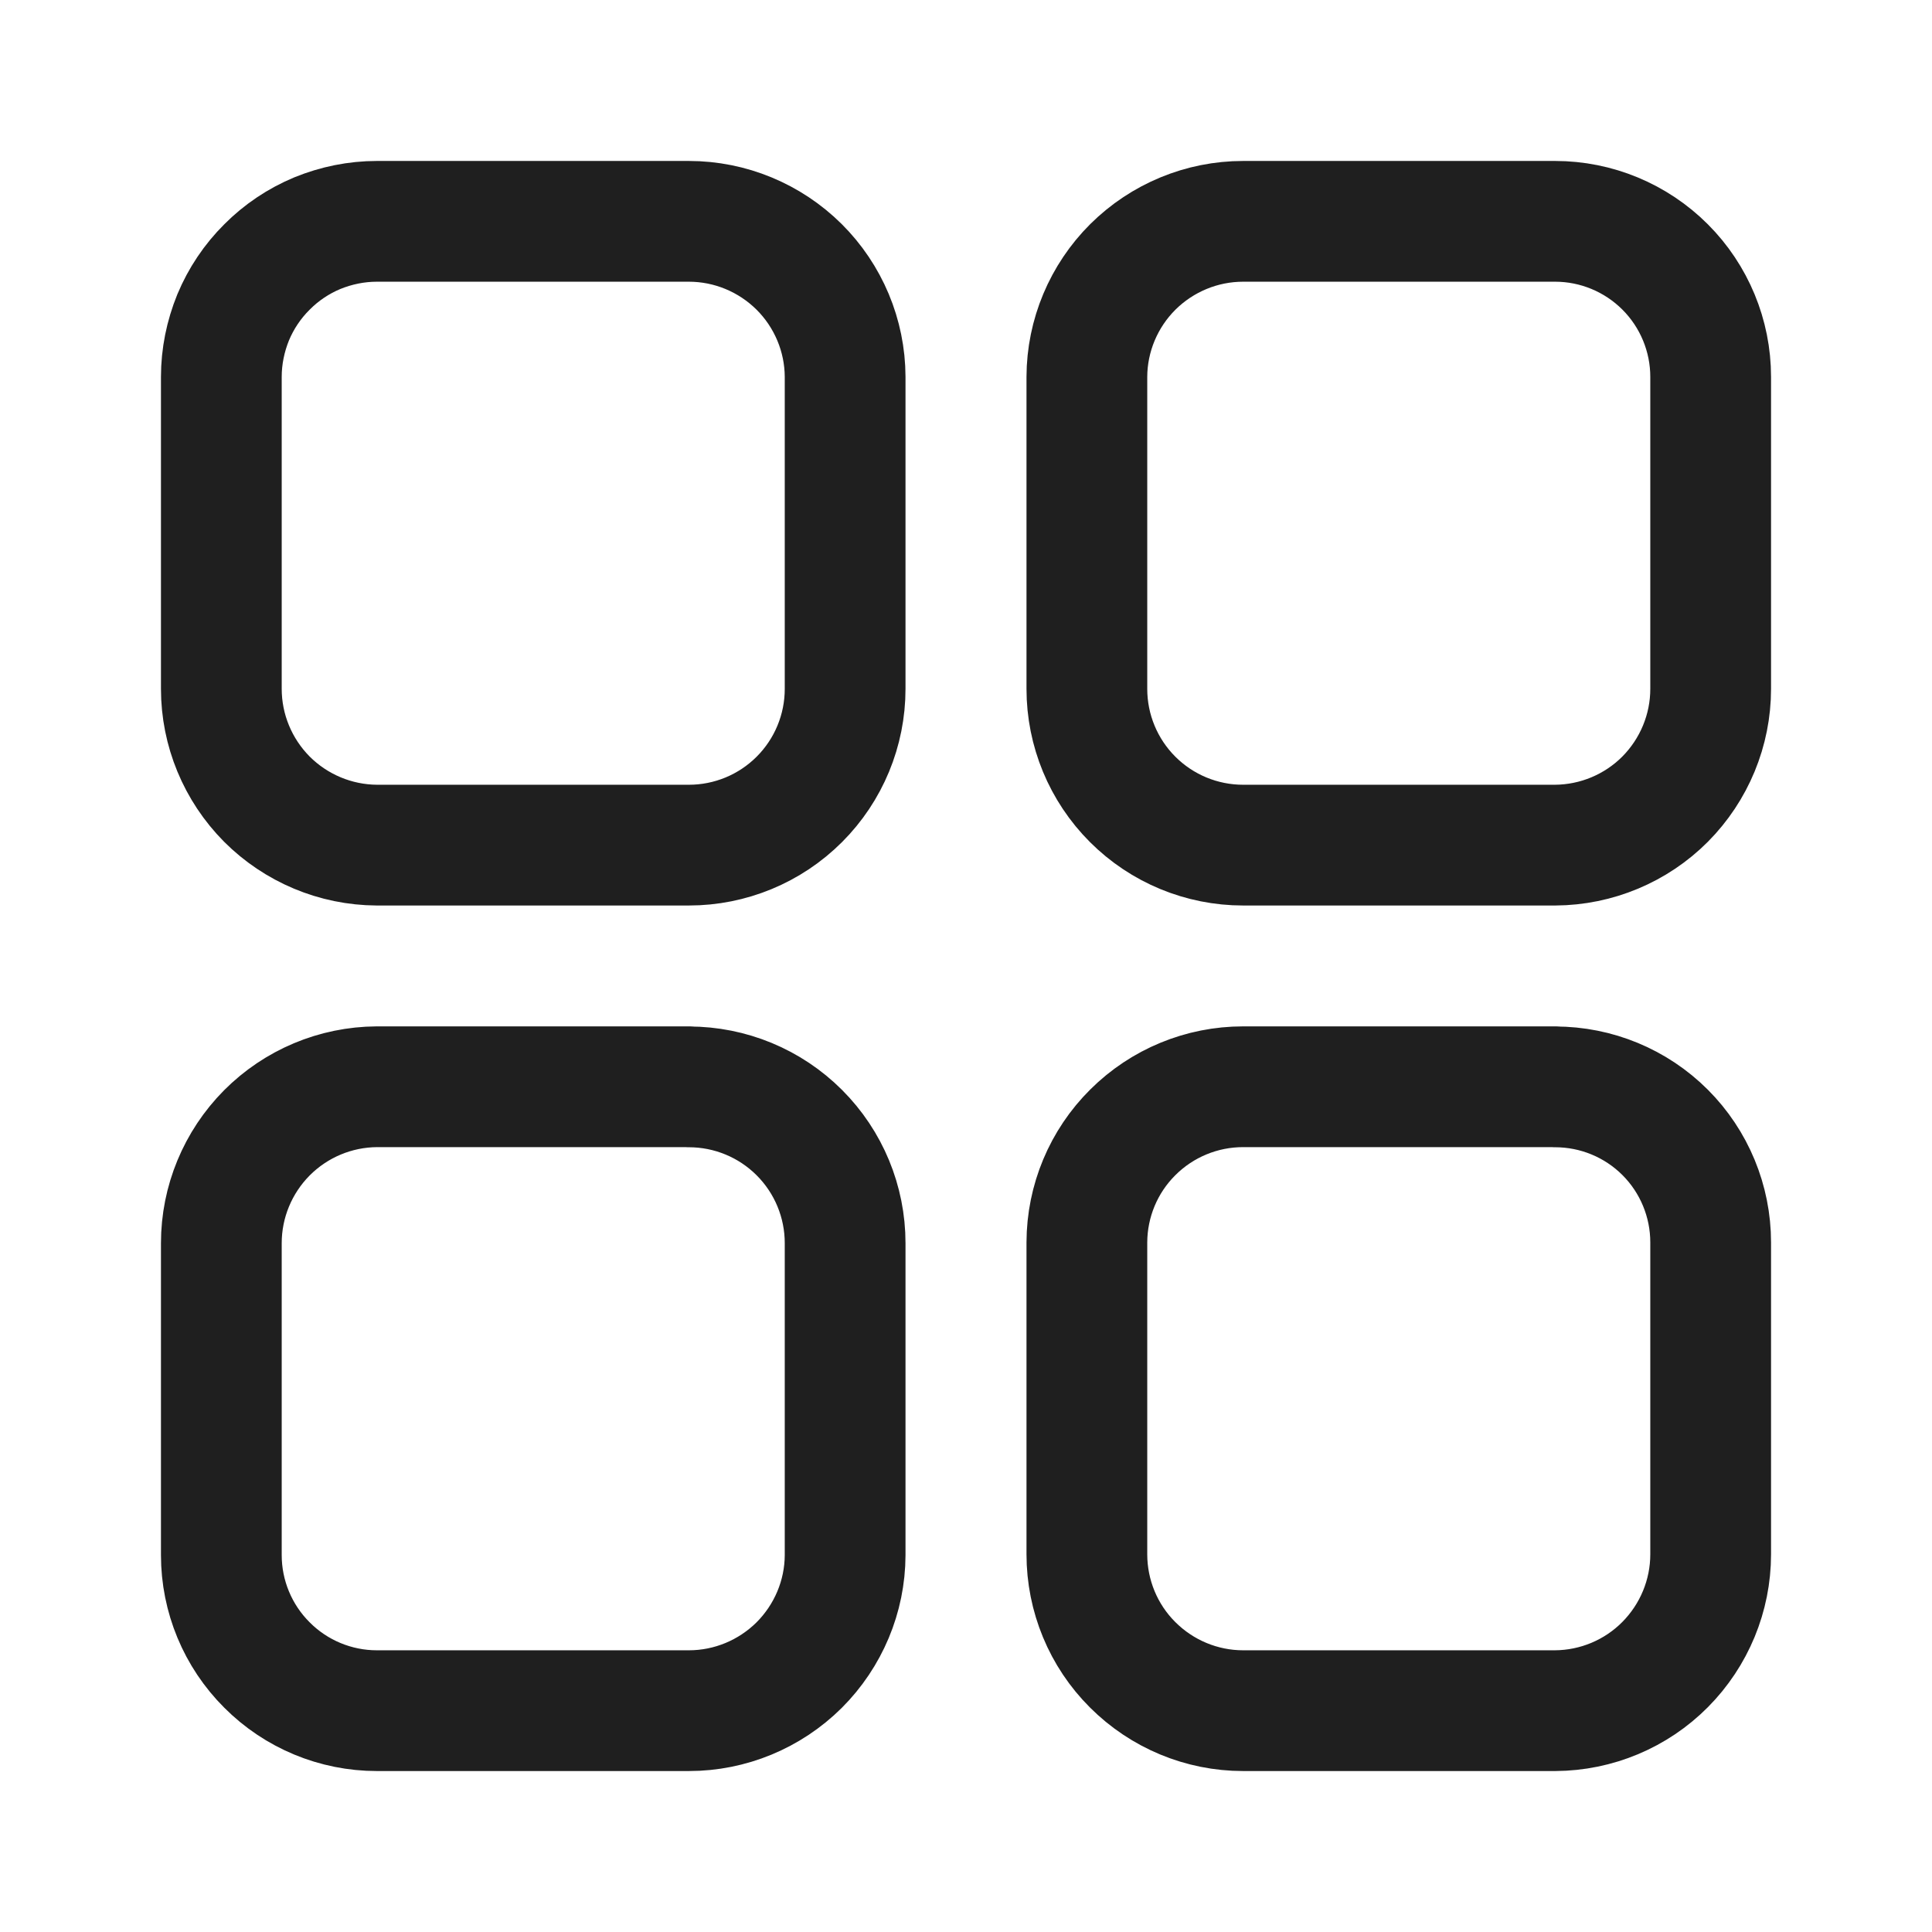
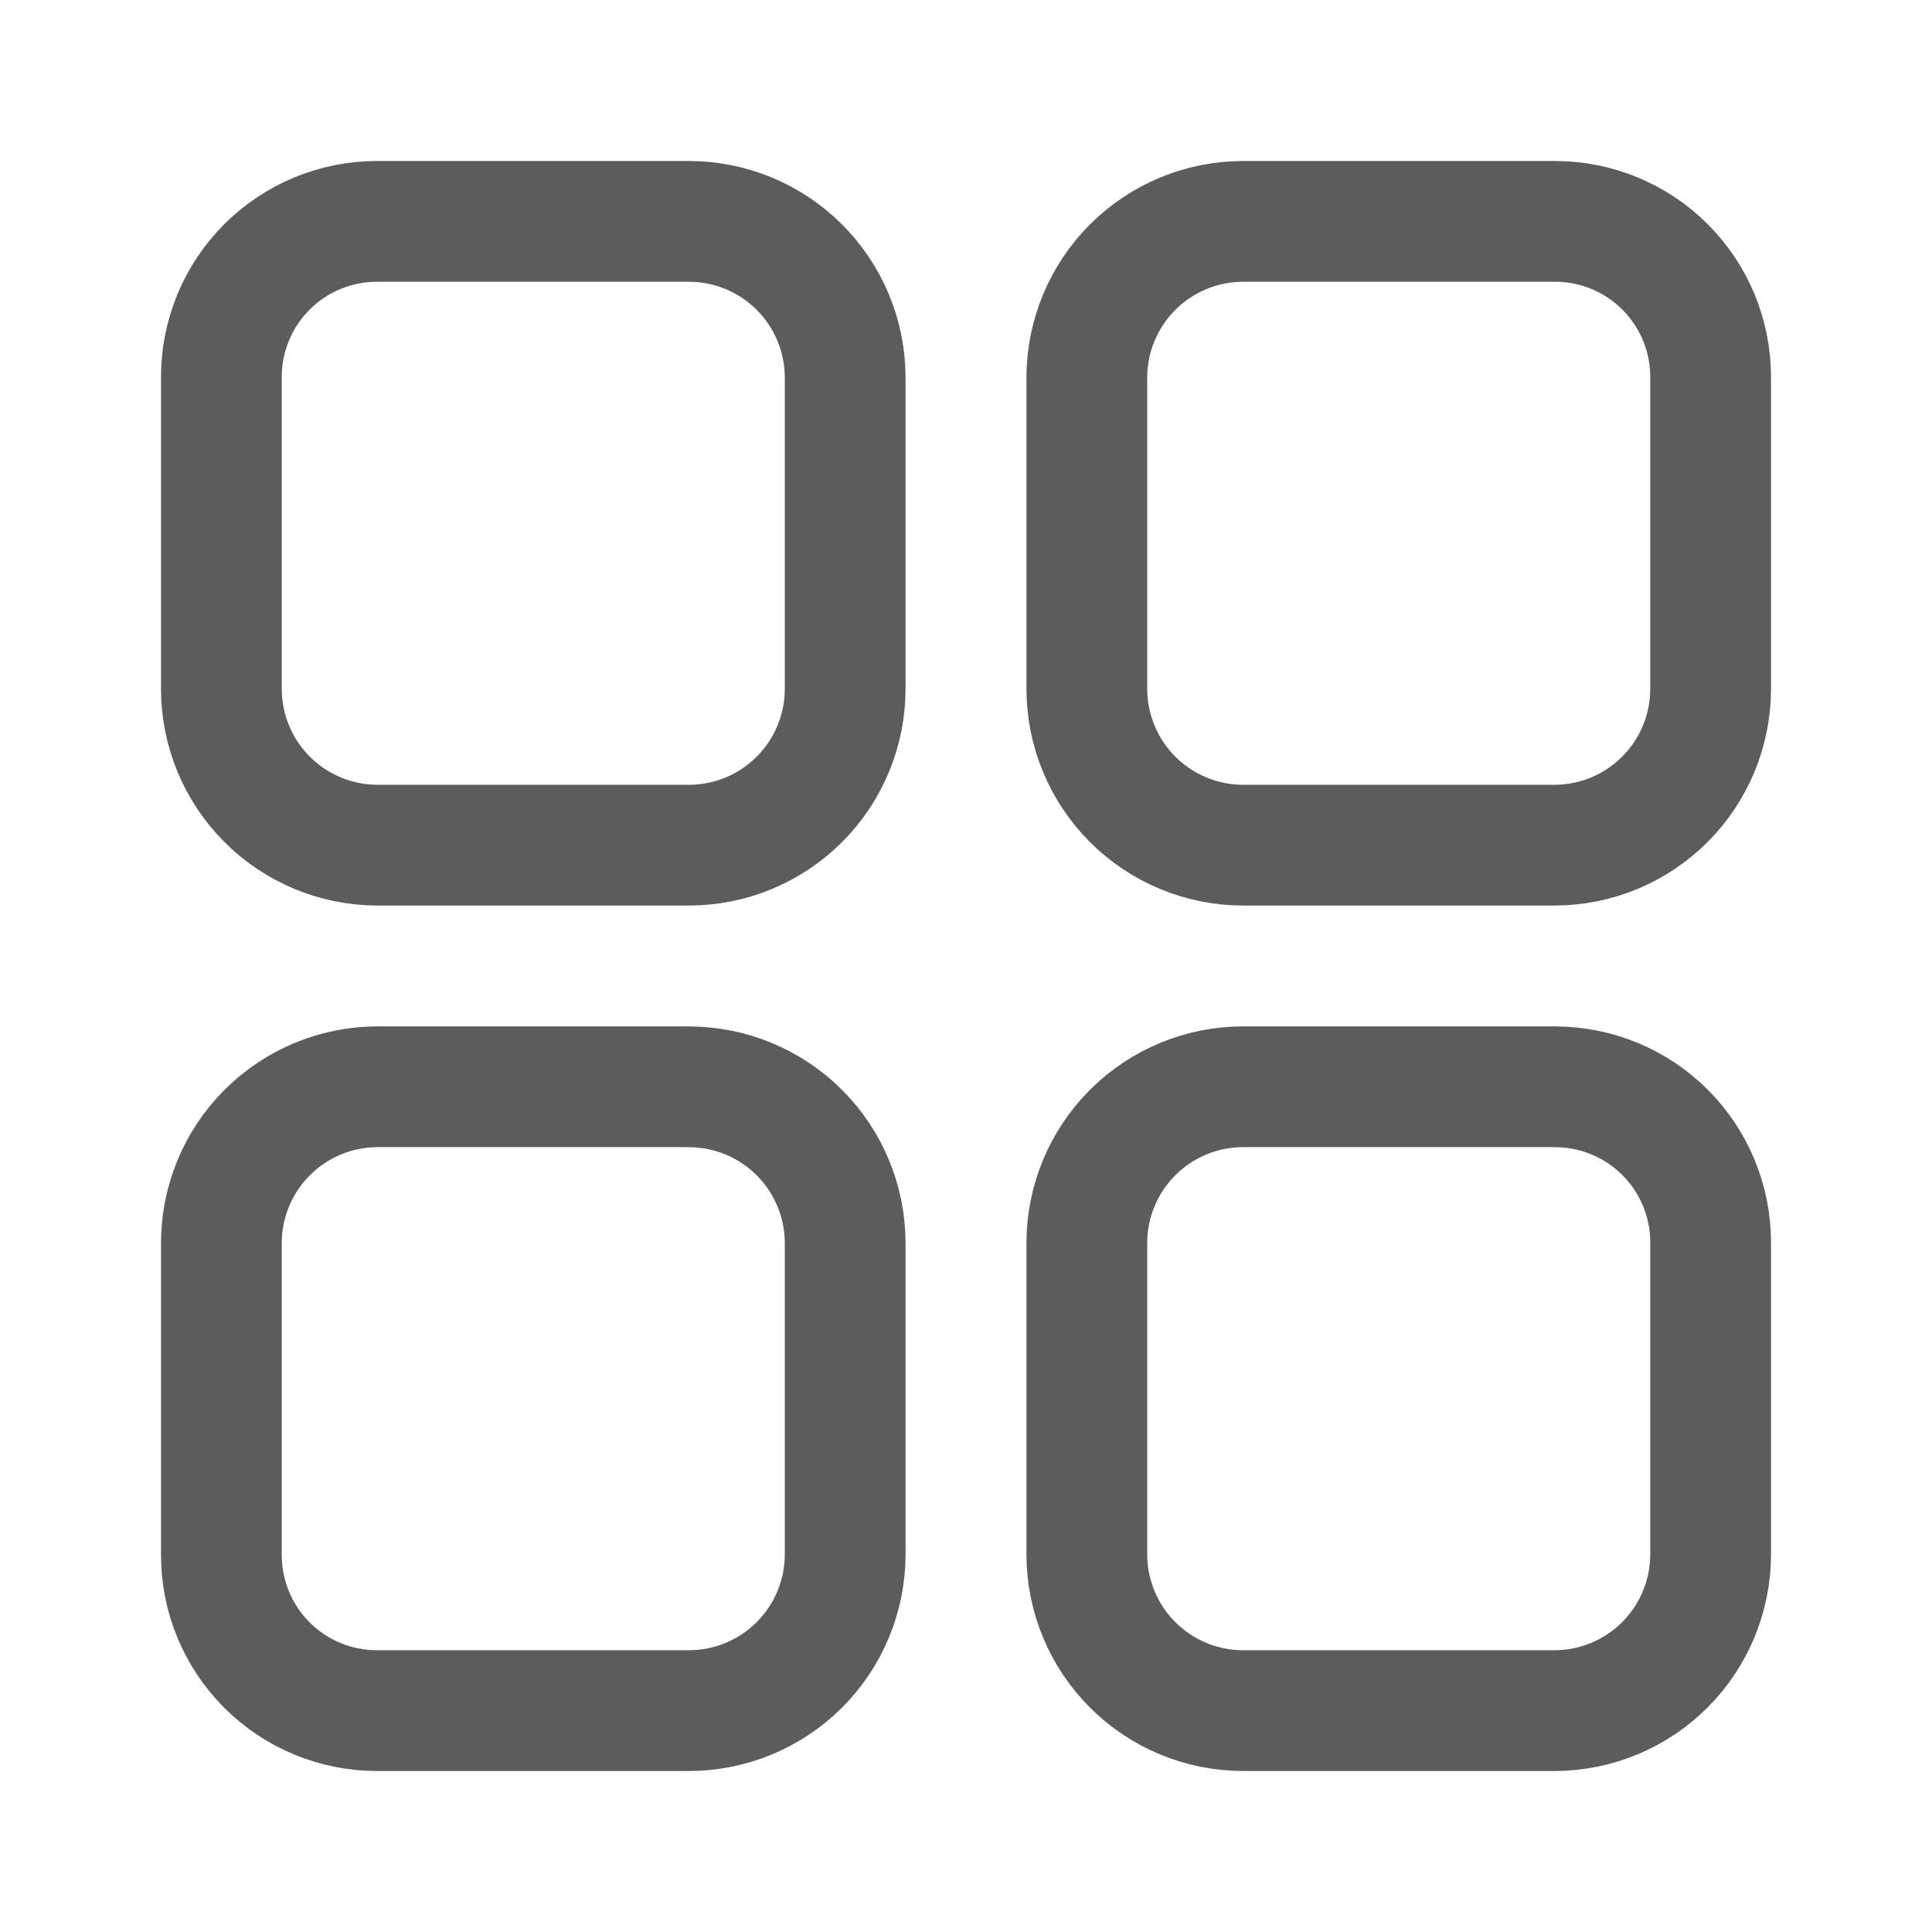
- <svg xmlns="http://www.w3.org/2000/svg" width="16" height="16" viewBox="0 0 16 16" fill="none">
-   <path d="M12.879 9H10.295C9.953 9 9.625 9.135 9.382 9.377C9.139 9.618 9.002 9.946 9.001 10.289V12.872C9.001 13.215 9.137 13.545 9.38 13.787C9.623 14.03 9.952 14.167 10.295 14.167H12.879C13.221 14.165 13.549 14.028 13.79 13.785C14.031 13.542 14.167 13.214 14.167 12.872V10.289C14.167 9.947 14.031 9.619 13.79 9.378C13.548 9.136 13.22 9.001 12.879 9.001M5.705 9H3.121C2.779 9.002 2.452 9.139 2.21 9.382C1.969 9.625 1.833 9.953 1.833 10.295V12.879C1.833 13.22 1.969 13.548 2.211 13.789C2.452 14.031 2.78 14.167 3.121 14.167H5.705C6.047 14.167 6.375 14.031 6.618 13.79C6.86 13.548 6.998 13.221 6.999 12.879V10.295C6.999 9.952 6.863 9.623 6.62 9.38C6.377 9.137 6.048 9.001 5.705 9.001M5.705 1.833H3.121C2.952 1.833 2.785 1.867 2.628 1.931C2.472 1.996 2.33 2.091 2.211 2.211C2.091 2.33 1.996 2.472 1.931 2.628C1.867 2.785 1.833 2.952 1.833 3.121V5.705C1.833 6.047 1.969 6.375 2.21 6.618C2.452 6.86 2.779 6.997 3.121 6.999H5.705C6.048 6.999 6.377 6.863 6.62 6.62C6.863 6.377 6.999 6.048 6.999 5.705V3.121C6.998 2.779 6.86 2.451 6.618 2.21C6.375 1.969 6.047 1.833 5.705 1.833ZM12.879 1.833H10.295C9.953 1.833 9.625 1.969 9.382 2.21C9.14 2.451 9.002 2.779 9.001 3.121V5.705C9.001 6.048 9.137 6.377 9.38 6.62C9.623 6.863 9.952 6.999 10.295 6.999H12.879C13.221 6.997 13.549 6.86 13.79 6.618C14.031 6.375 14.167 6.047 14.167 5.705V3.121C14.167 2.78 14.031 2.452 13.79 2.211C13.548 1.969 13.22 1.833 12.879 1.833Z" stroke="#1F1F1F" stroke-linecap="round" stroke-linejoin="round" />
+ <svg xmlns="http://www.w3.org/2000/svg" width="200" height="200" viewBox="0 0 200 200" fill="none">
+   <path d="M160.983 112.5H128.692C124.412 112.5 120.308 114.195 117.275 117.214C114.242 120.232 112.528 124.329 112.508 128.608V160.9C112.508 165.192 114.213 169.308 117.248 172.343C120.283 175.378 124.4 177.083 128.692 177.083H160.983C165.261 177.061 169.356 175.347 172.373 172.314C175.39 169.281 177.083 165.178 177.083 160.9V128.608C177.083 124.338 175.387 120.243 172.368 117.224C169.348 114.205 165.253 112.508 160.983 112.508M71.308 112.5H39.017C34.738 112.524 30.643 114.241 27.627 117.275C24.61 120.309 22.917 124.413 22.917 128.692V160.983C22.917 165.253 24.613 169.348 27.632 172.368C30.651 175.387 34.747 177.083 39.017 177.083H71.308C75.586 177.083 79.69 175.39 82.722 172.373C85.755 169.356 87.47 165.261 87.492 160.983V128.692C87.492 124.4 85.787 120.283 82.752 117.248C79.717 114.213 75.6 112.508 71.308 112.508M71.308 22.917H39.017C36.902 22.917 34.809 23.333 32.855 24.142C30.902 24.951 29.127 26.137 27.632 27.632C26.137 29.127 24.951 30.902 24.142 32.855C23.333 34.809 22.917 36.903 22.917 39.017V71.308C22.917 75.586 24.61 79.69 27.627 82.722C30.644 85.755 34.739 87.47 39.017 87.492H71.308C75.6 87.492 79.717 85.787 82.752 82.752C85.787 79.717 87.492 75.6 87.492 71.308V39.017C87.47 34.739 85.755 30.644 82.722 27.627C79.69 24.61 75.586 22.917 71.308 22.917ZM160.983 22.917H128.692C124.414 22.917 120.31 24.61 117.278 27.627C114.245 30.644 112.53 34.739 112.508 39.017V71.308C112.511 75.6 114.216 79.715 117.251 82.749C120.285 85.784 124.4 87.49 128.692 87.492H160.983C165.261 87.47 169.356 85.755 172.373 82.722C175.39 79.69 177.083 75.586 177.083 71.308V39.017C177.083 34.747 175.387 30.652 172.368 27.632C169.348 24.613 165.253 22.917 160.983 22.917Z" stroke="#5C5C5C" stroke-width="12.5" stroke-linecap="round" stroke-linejoin="round" />
</svg>
